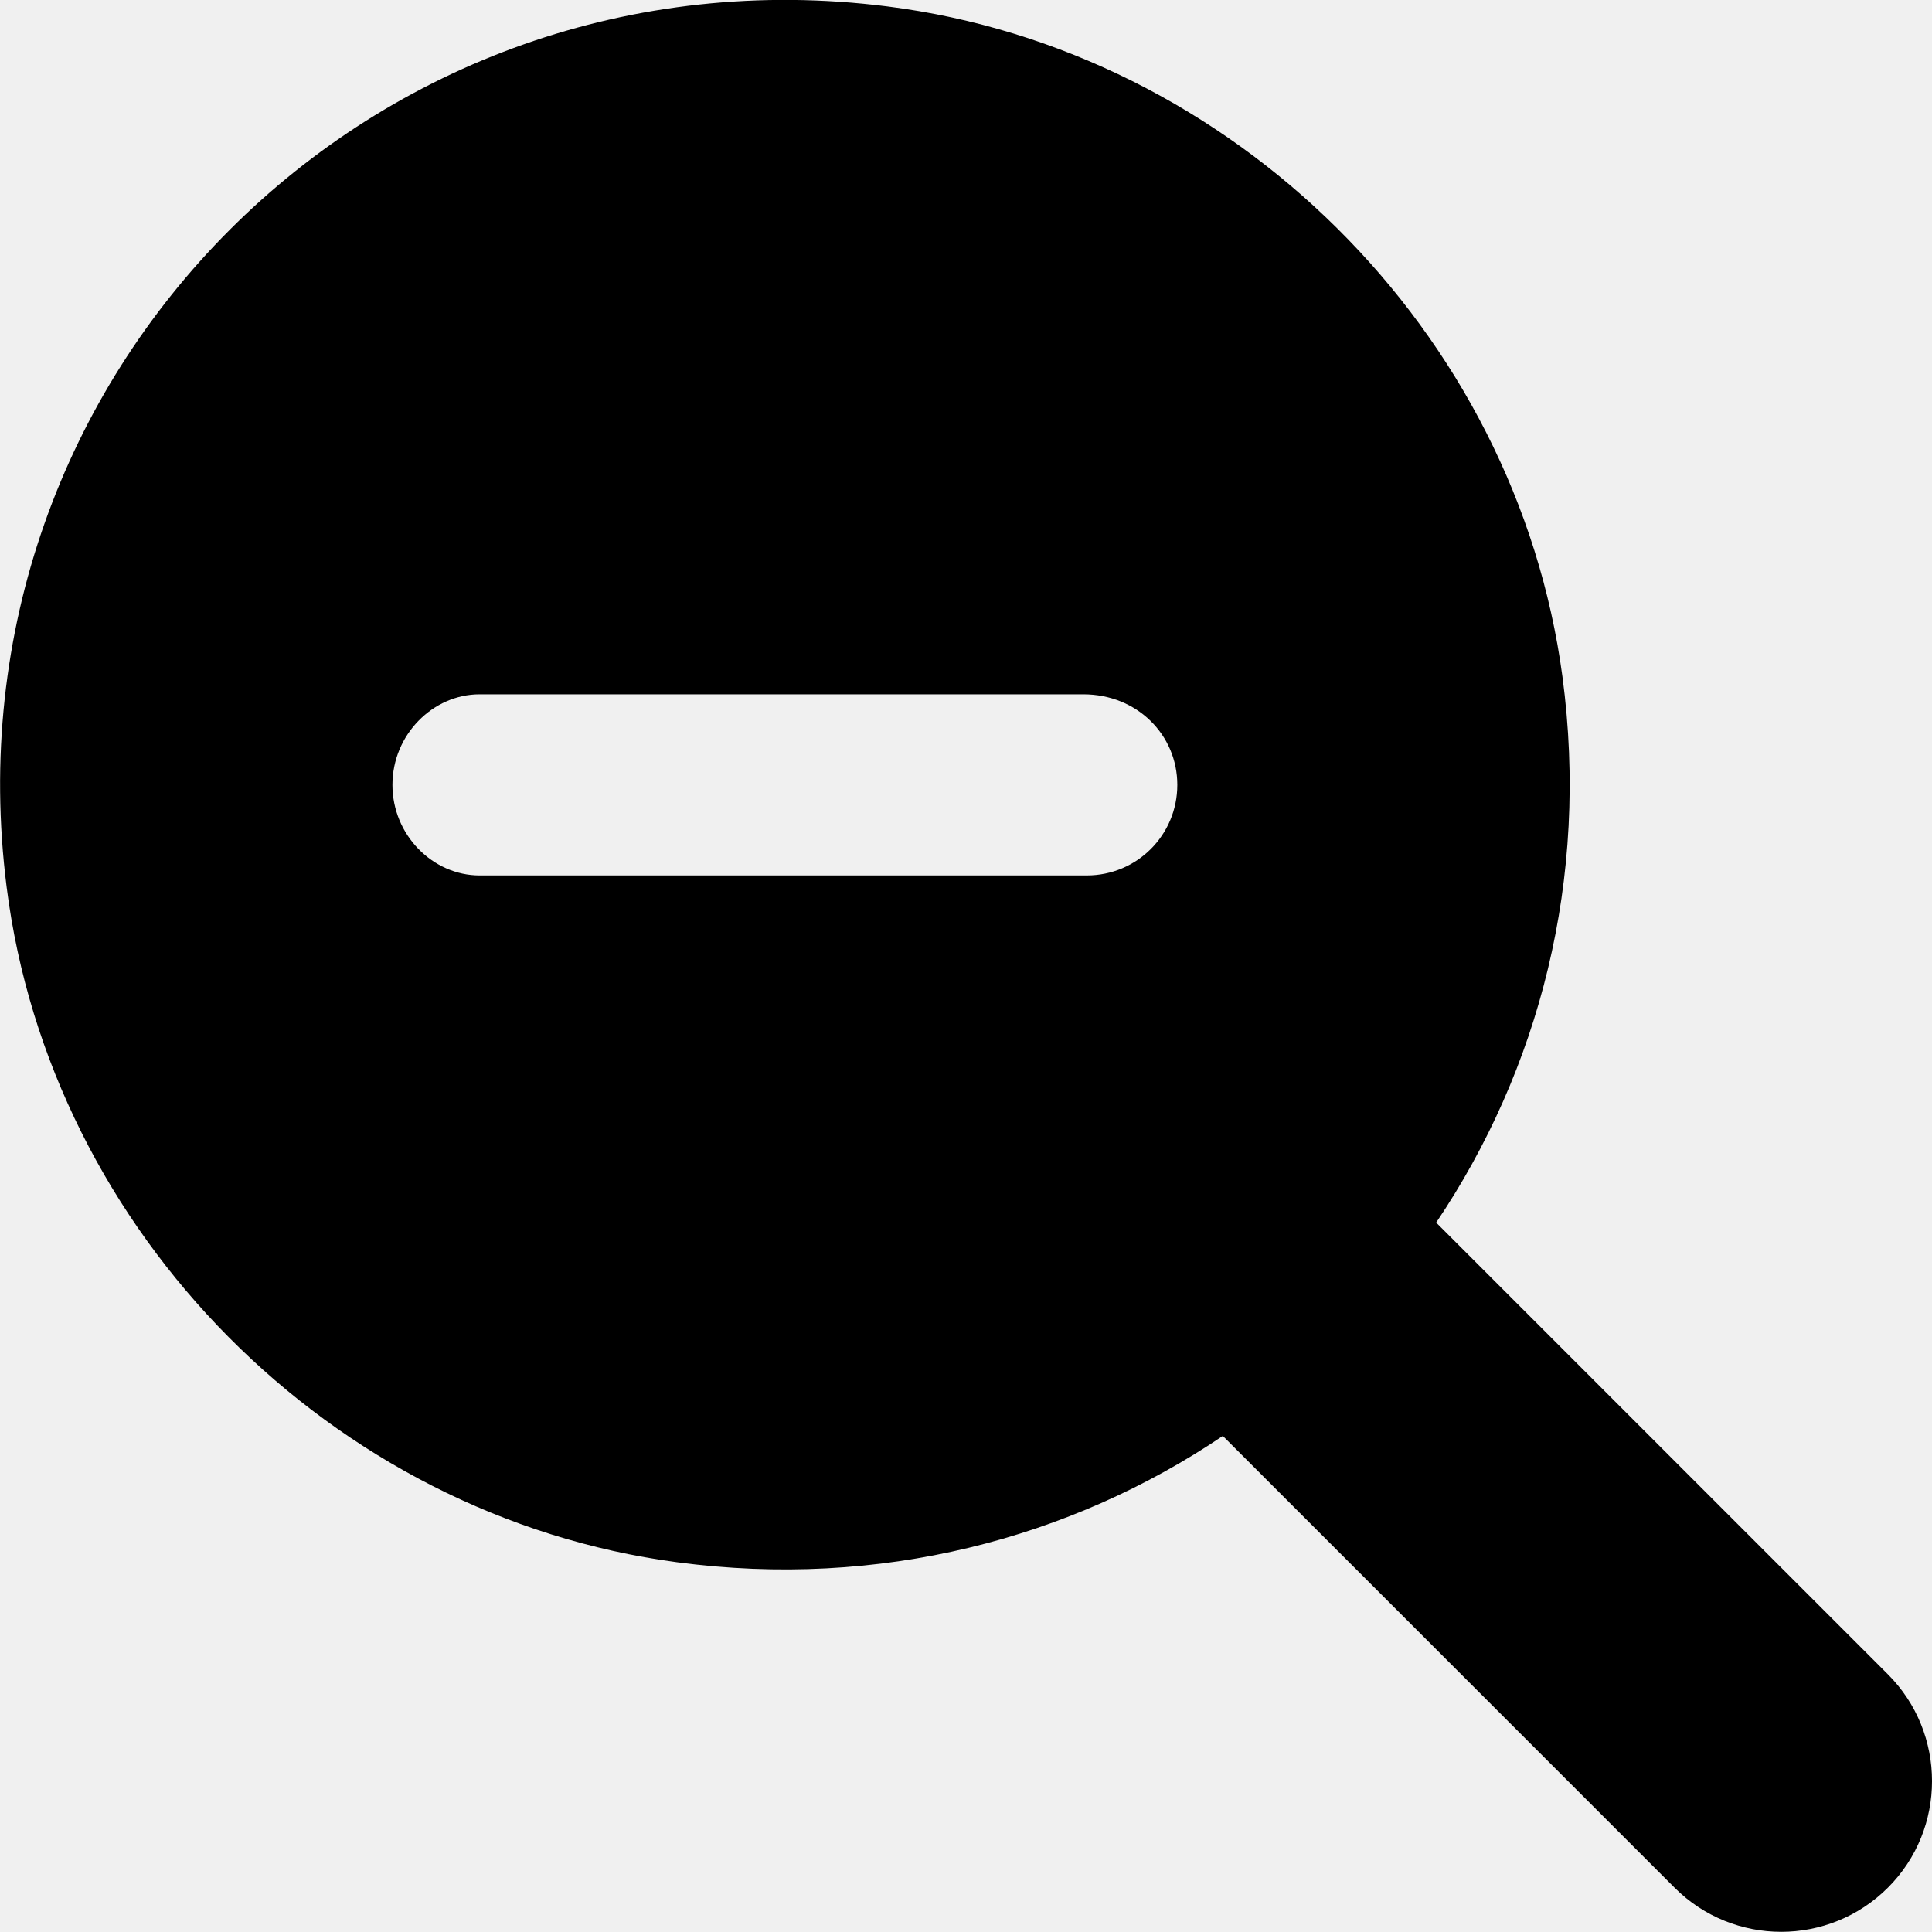
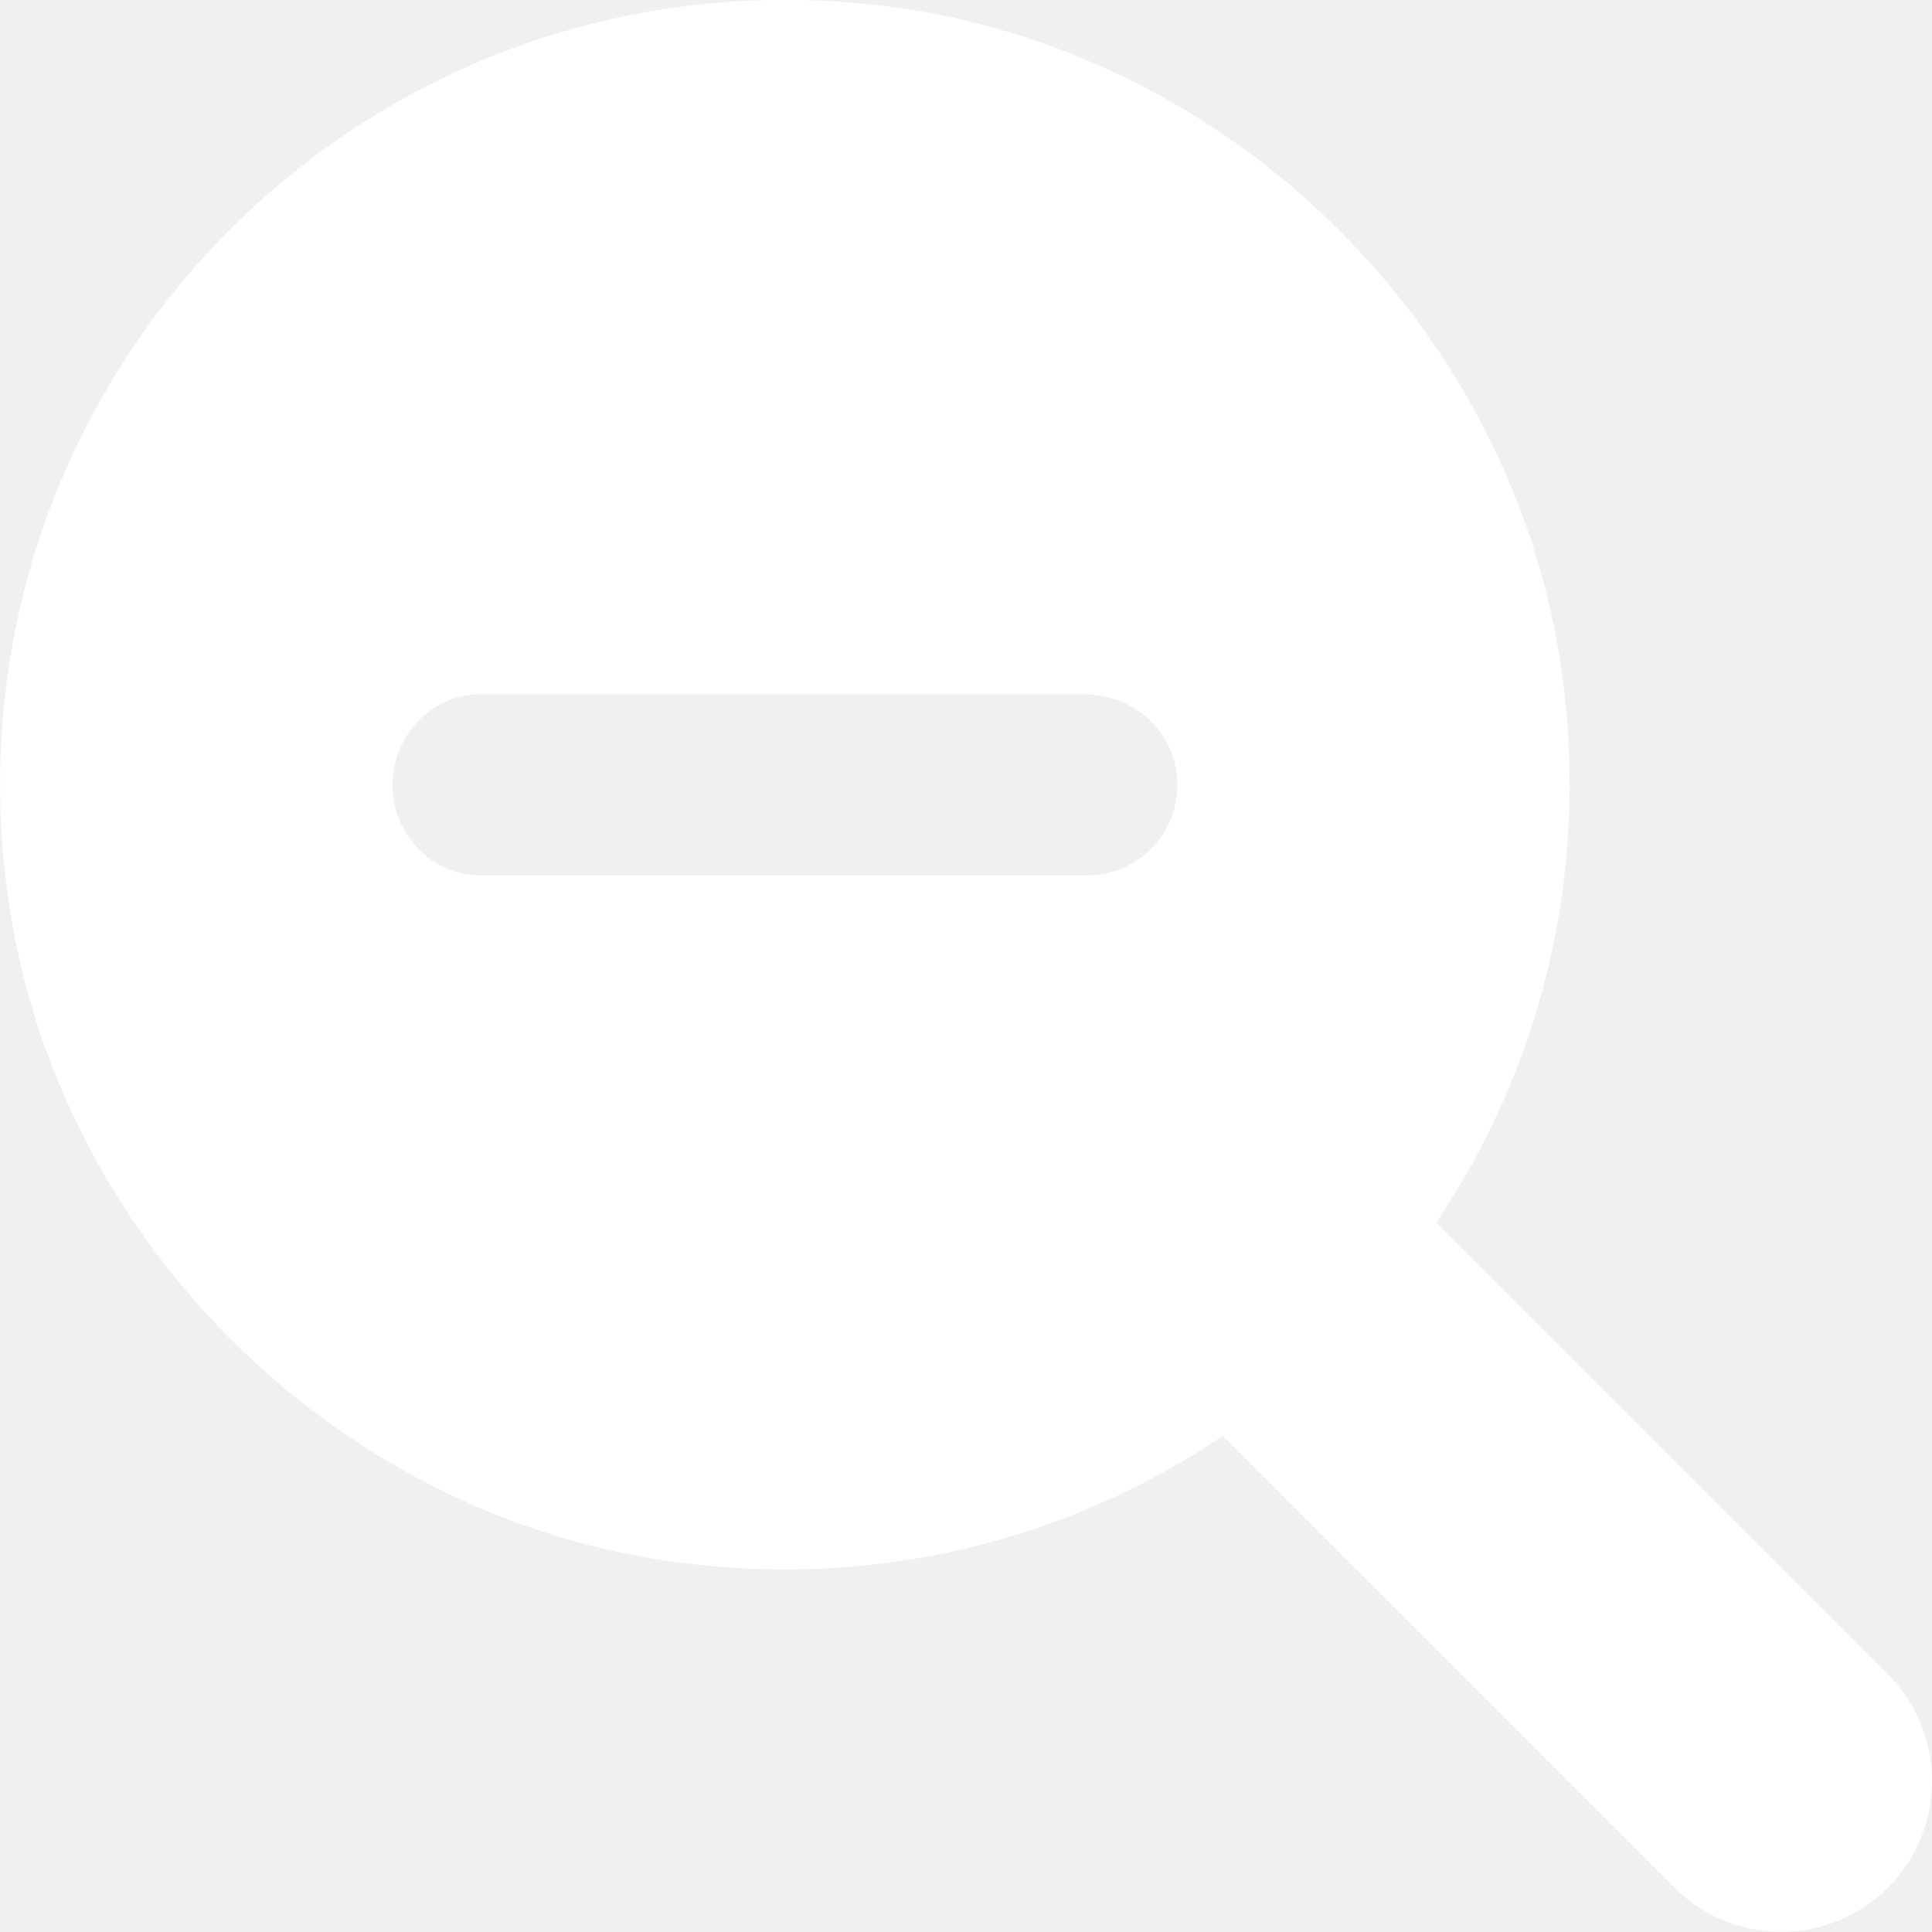
<svg xmlns="http://www.w3.org/2000/svg" aria-hidden="true" focusable="false" data-prefix="fas" data-icon="magnifying-glass-minus" class="svg-inline--fa fa-magnifying-glass-minus" role="img" viewBox="0 0 512 512">
-   <path fill="currentColor" d="M500.3 443.7l-119.7-119.7c27.22-40.41 40.65-90.9 33.46-144.7c-12.23-91.55-87.28-166-178.9-177.6c-136.2-17.24-250.7 97.28-233.4 233.4c11.6 91.64 86.07 166.7 177.6 178.9c53.81 7.191 104.3-6.235 144.7-33.46l119.7 119.7c15.62 15.62 40.95 15.62 56.57 0C515.9 484.7 515.9 459.3 500.3 443.7zM288 232H127.1C114.7 232 104 221.3 104 208s10.74-24 23.1-24h160C301.3 184 312 194.7 312 208S301.3 232 288 232z" />
+   <path fill="currentColor" d="M500.3 443.7l-119.7-119.7c27.22-40.41 40.65-90.9 33.46-144.7c-12.23-91.55-87.28-166-178.9-177.6c-136.2-17.24-250.7 97.28-233.4 233.4c11.6 91.64 86.07 166.7 177.6 178.9c53.81 7.191 104.3-6.235 144.7-33.46l119.7 119.7c15.62 15.62 40.95 15.62 56.57 0C515.9 484.7 515.9 459.3 500.3 443.7zM288 232H127.1C114.7 232 104 221.3 104 208s10.74-24 23.1-24h160C301.3 184 312 194.7 312 208S301.3 232 288 232z" style="fill: #FFFFFF;" />
</svg>
